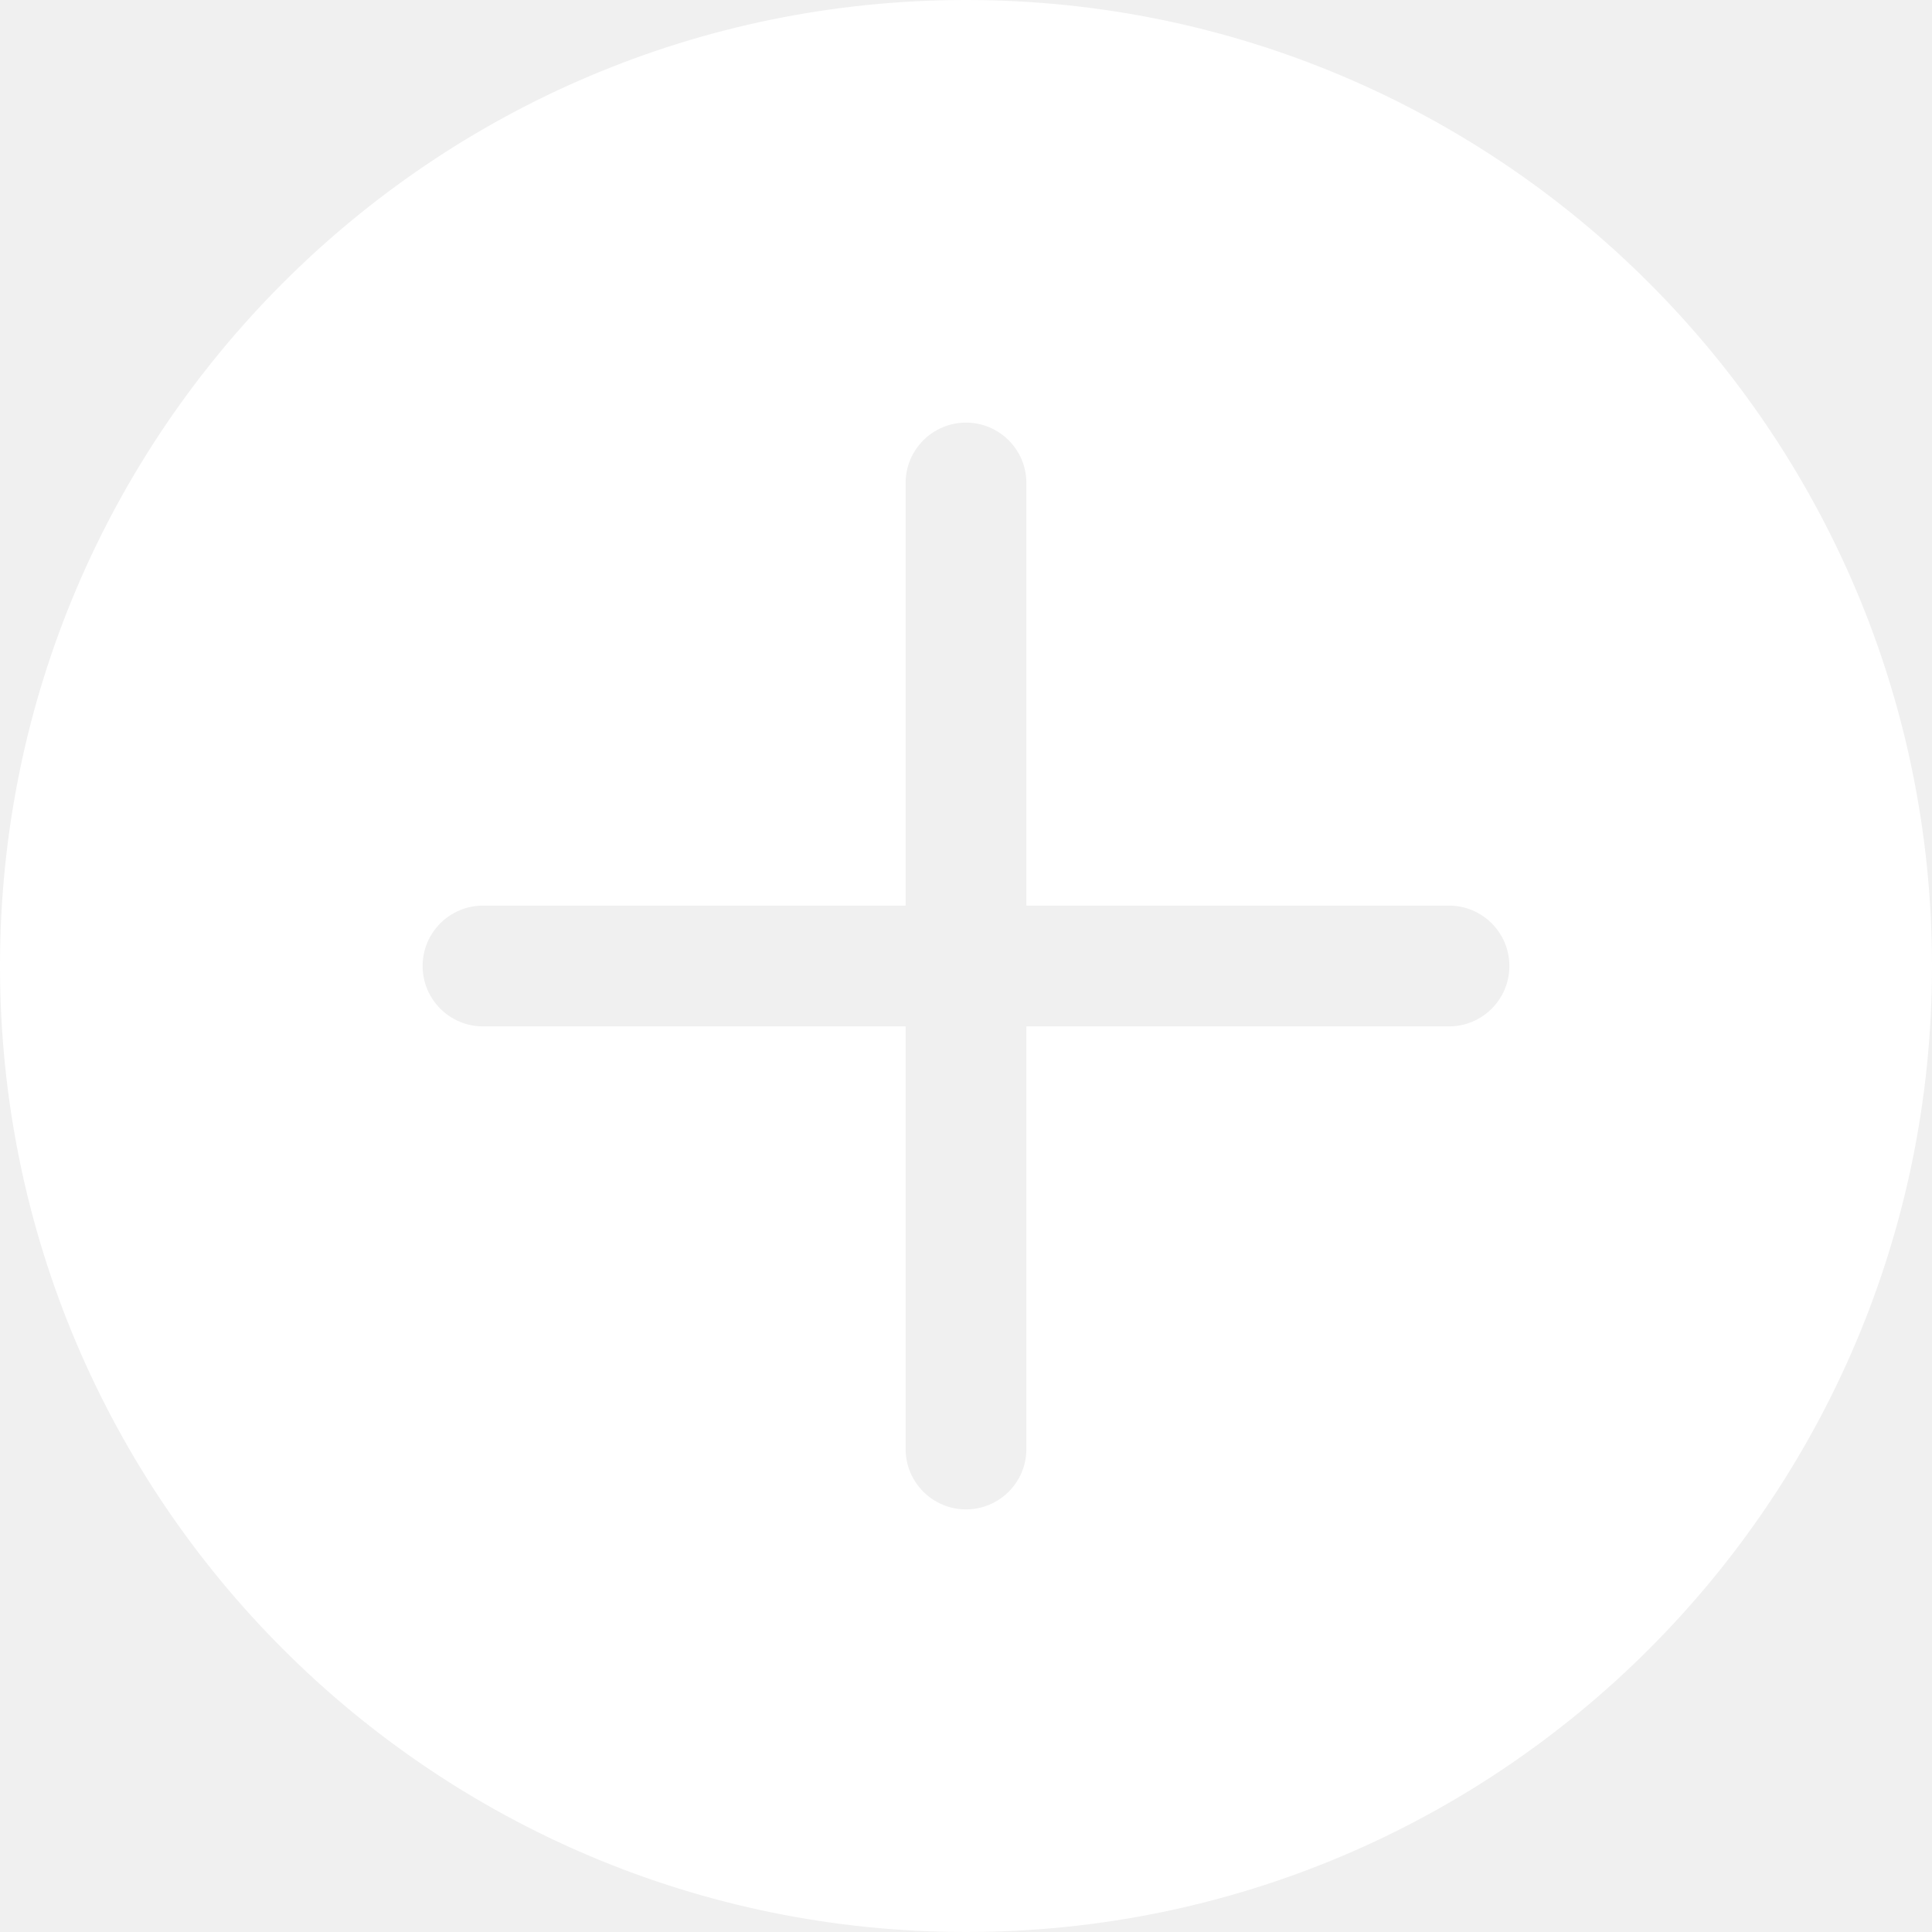
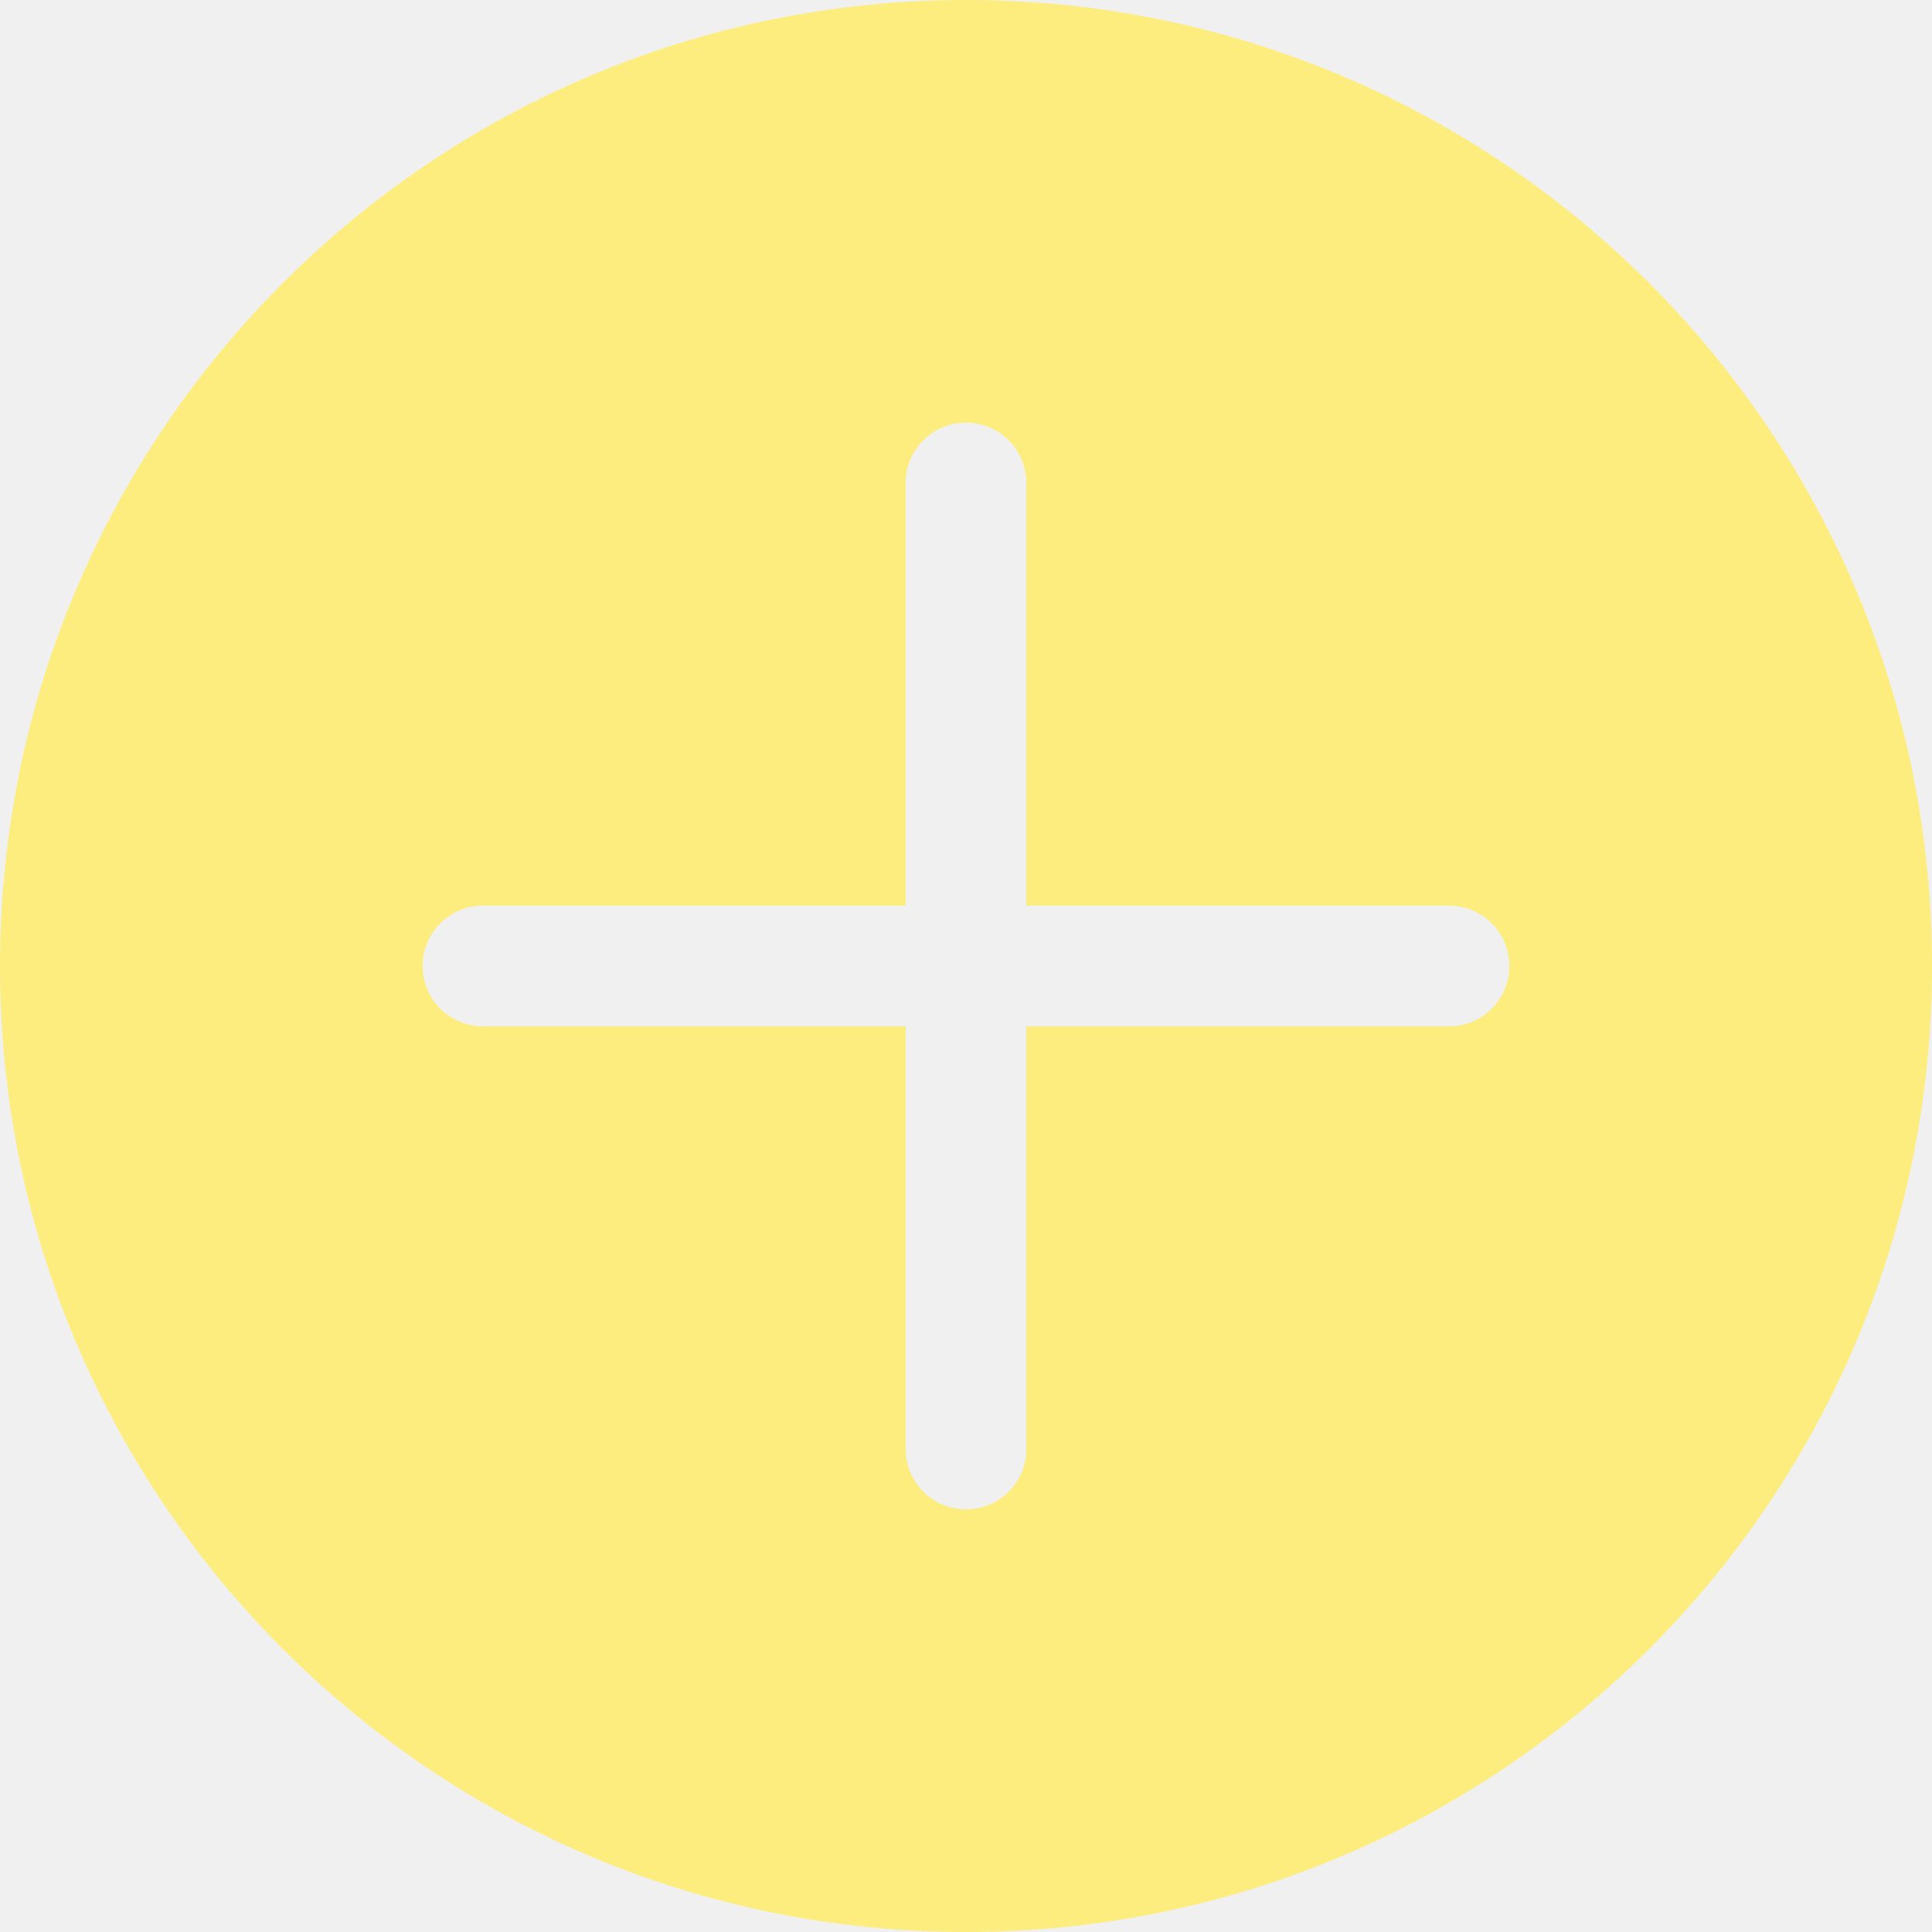
<svg xmlns="http://www.w3.org/2000/svg" viewBox="0 0 64 64" aria-labelledby="title" aria-describedby="desc" role="img" height="1em" width="1em">
-   <path data-name="layer1" d="M32 0a32 32 0 1 0 32 32A32.001 32.001 0 0 0 32 0zm16 34H34v14a2 2 0 1 1-4 0V34H16a2 2 0 0 1 0-4h14V16a2 2 0 1 1 4 0v14h14a2 2 0 0 1 0 4z" fill="white" />
+   <path data-name="layer1" d="M32 0a32 32 0 1 0 32 32A32.001 32.001 0 0 0 32 0zm16 34H34v14a2 2 0 1 1-4 0V34H16a2 2 0 0 1 0-4h14V16a2 2 0 1 1 4 0v14h14a2 2 0 0 1 0 4z" fill="hsl(53, 95%, 74%)" />
</svg>
